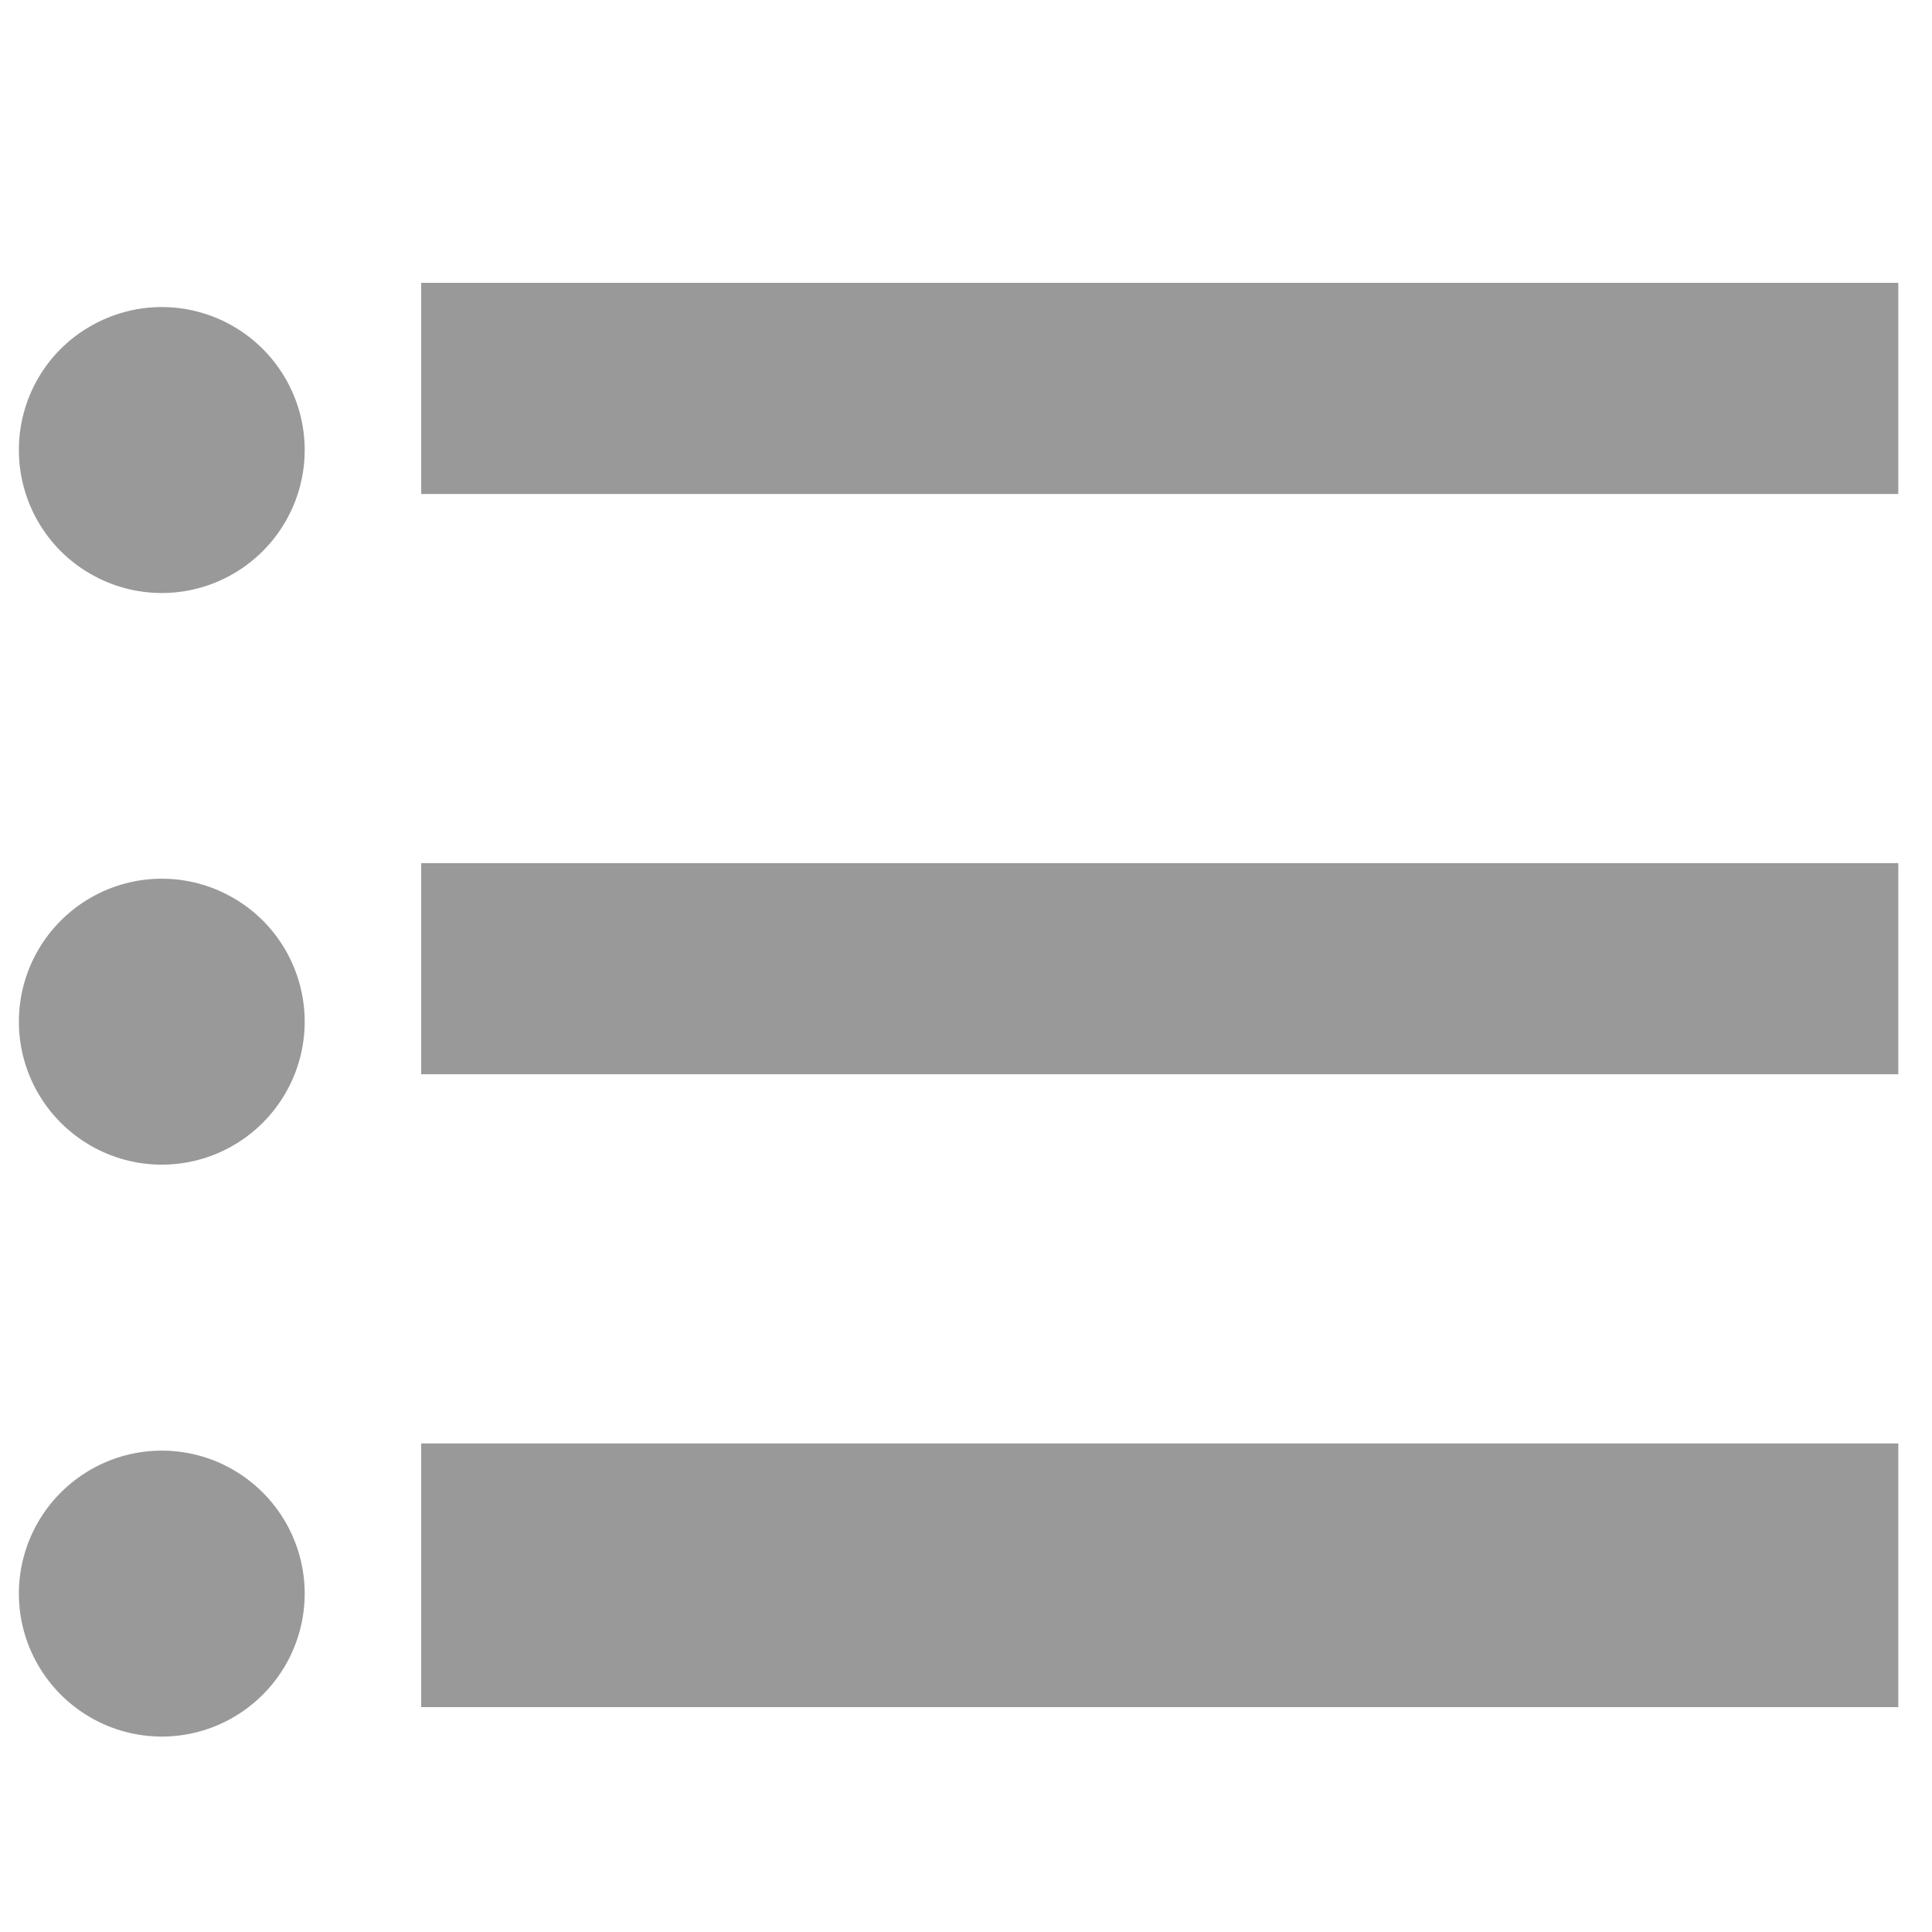
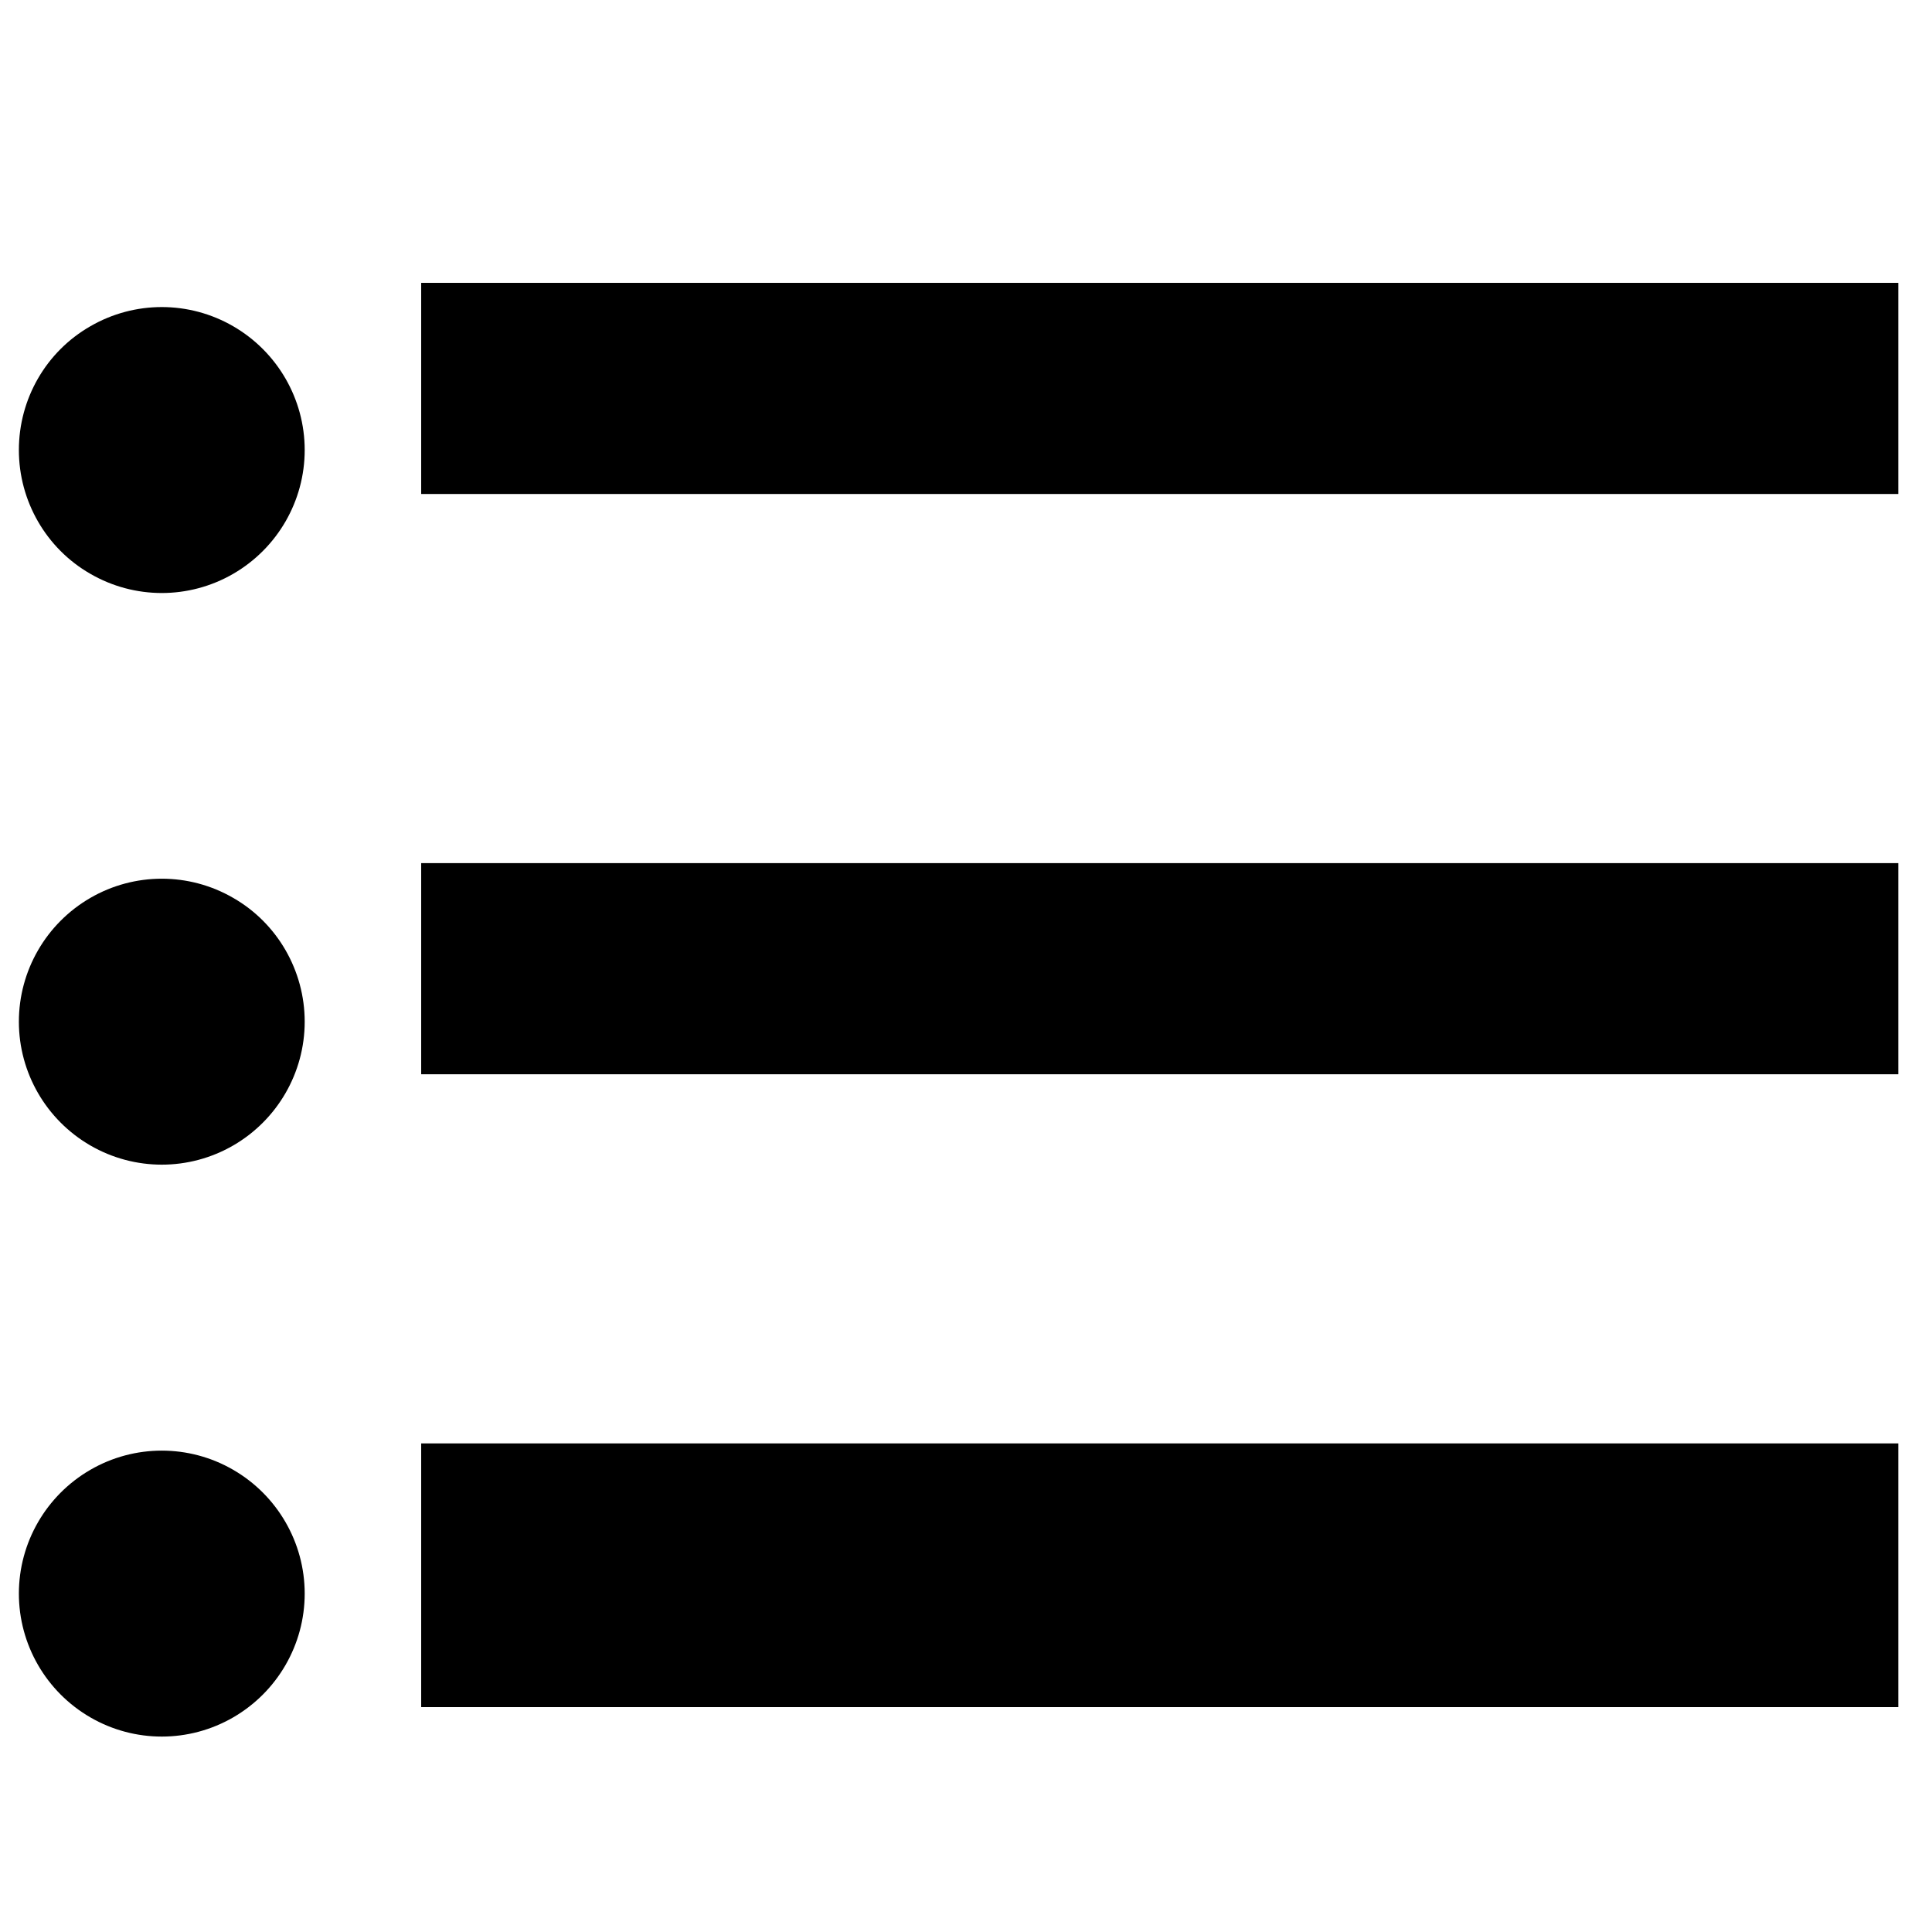
<svg xmlns="http://www.w3.org/2000/svg" version="1.1" id="图层_1" x="0px" y="0px" viewBox="60 62.4 716.5 716.5" style="enable-background:new 60 62.4 716.5 716.5;" xml:space="preserve">
-   <style type="text/css">
- 	.st0{fill:#999999;}
- </style>
  <g>
    <rect x="216.2" y="167.3" class="st0" width="547.8" height="78.3" />
    <rect x="216.2" y="382.5" class="st0" width="547.8" height="78.3" />
    <rect x="216.2" y="597.7" class="st0" width="547.8" height="97.8" />
    <path class="st0" d="M67,229.3c0,18.9,10.1,36.5,26.5,45.9c16.4,9.5,36.6,9.5,53,0s26.5-27,26.5-45.9s-10.1-36.4-26.5-45.9   s-36.6-9.5-53,0C77.1,192.8,67,210.3,67,229.3L67,229.3z" />
    <path class="st0" d="M67,441.3c0,18.9,10.1,36.4,26.5,45.9s36.6,9.5,53,0s26.5-27,26.5-45.9s-10.1-36.5-26.5-45.9   c-16.4-9.5-36.6-9.5-53,0S67,422.4,67,441.3L67,441.3z" />
    <path class="st0" d="M67,653.4c0,18.9,10.1,36.4,26.5,45.9s36.6,9.5,53,0s26.5-27,26.5-45.9s-10.1-36.4-26.5-45.9s-36.6-9.5-53,0   S67,634.5,67,653.4L67,653.4z" />
  </g>
</svg>
